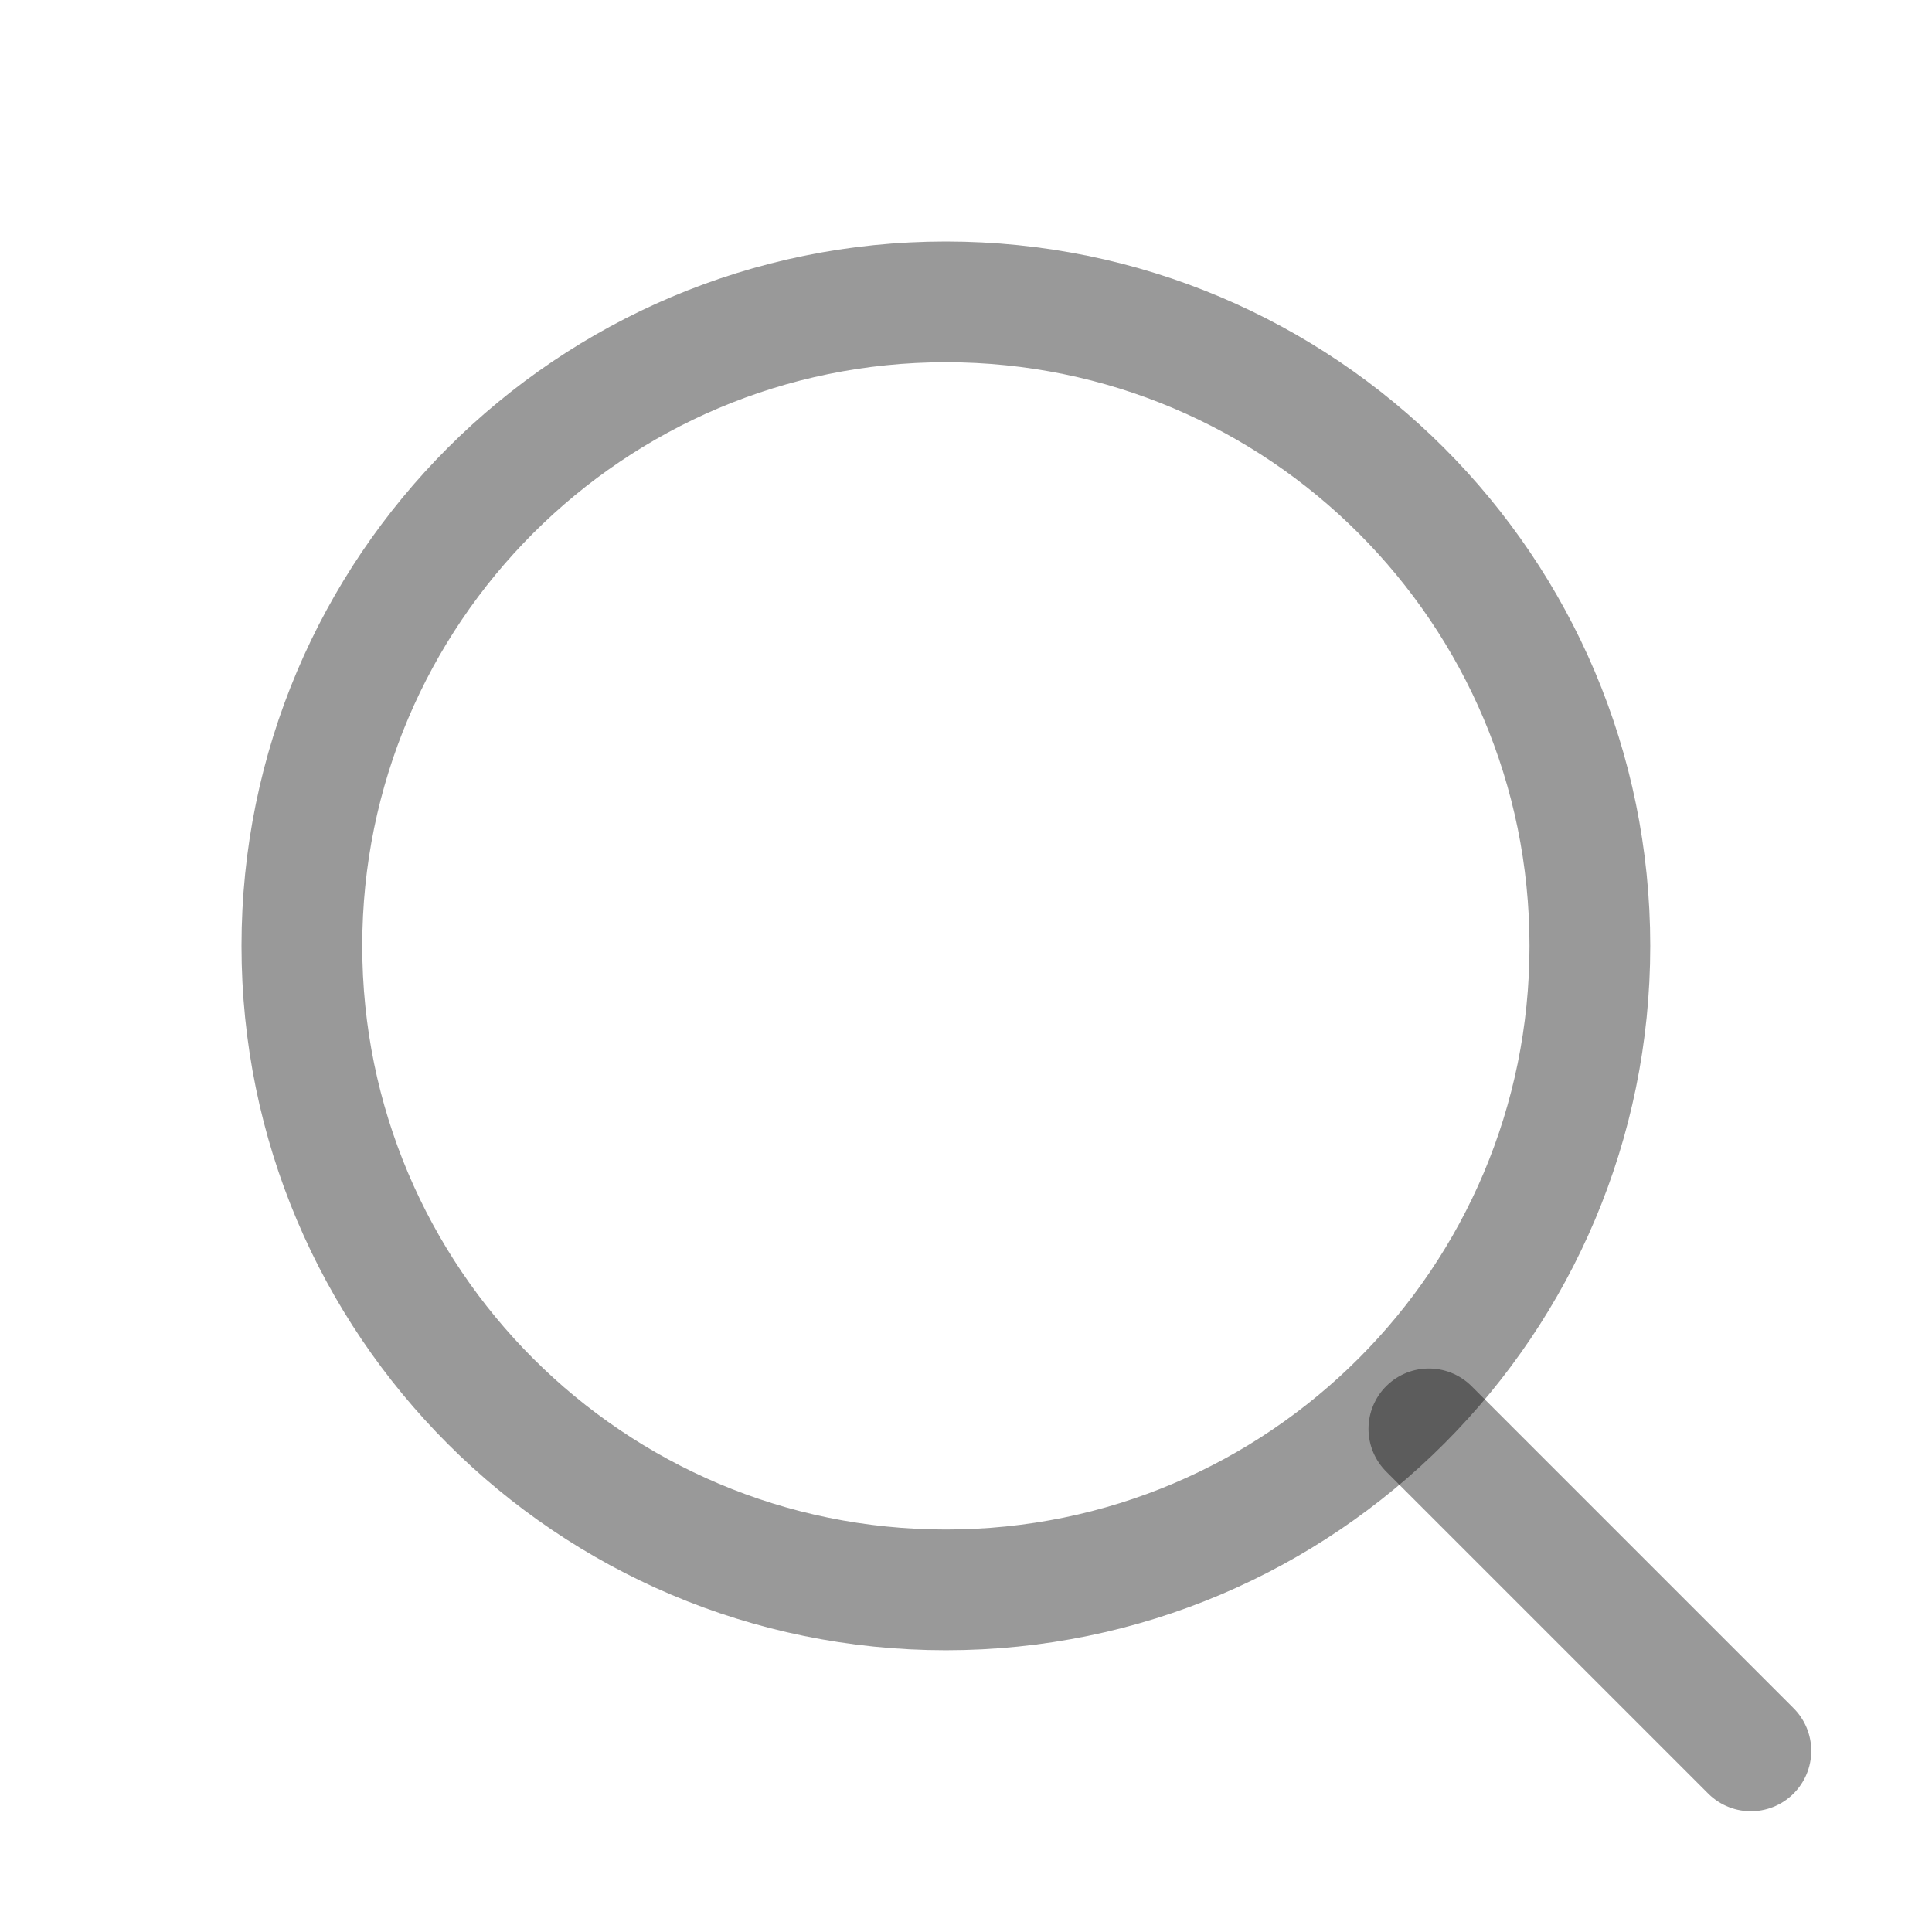
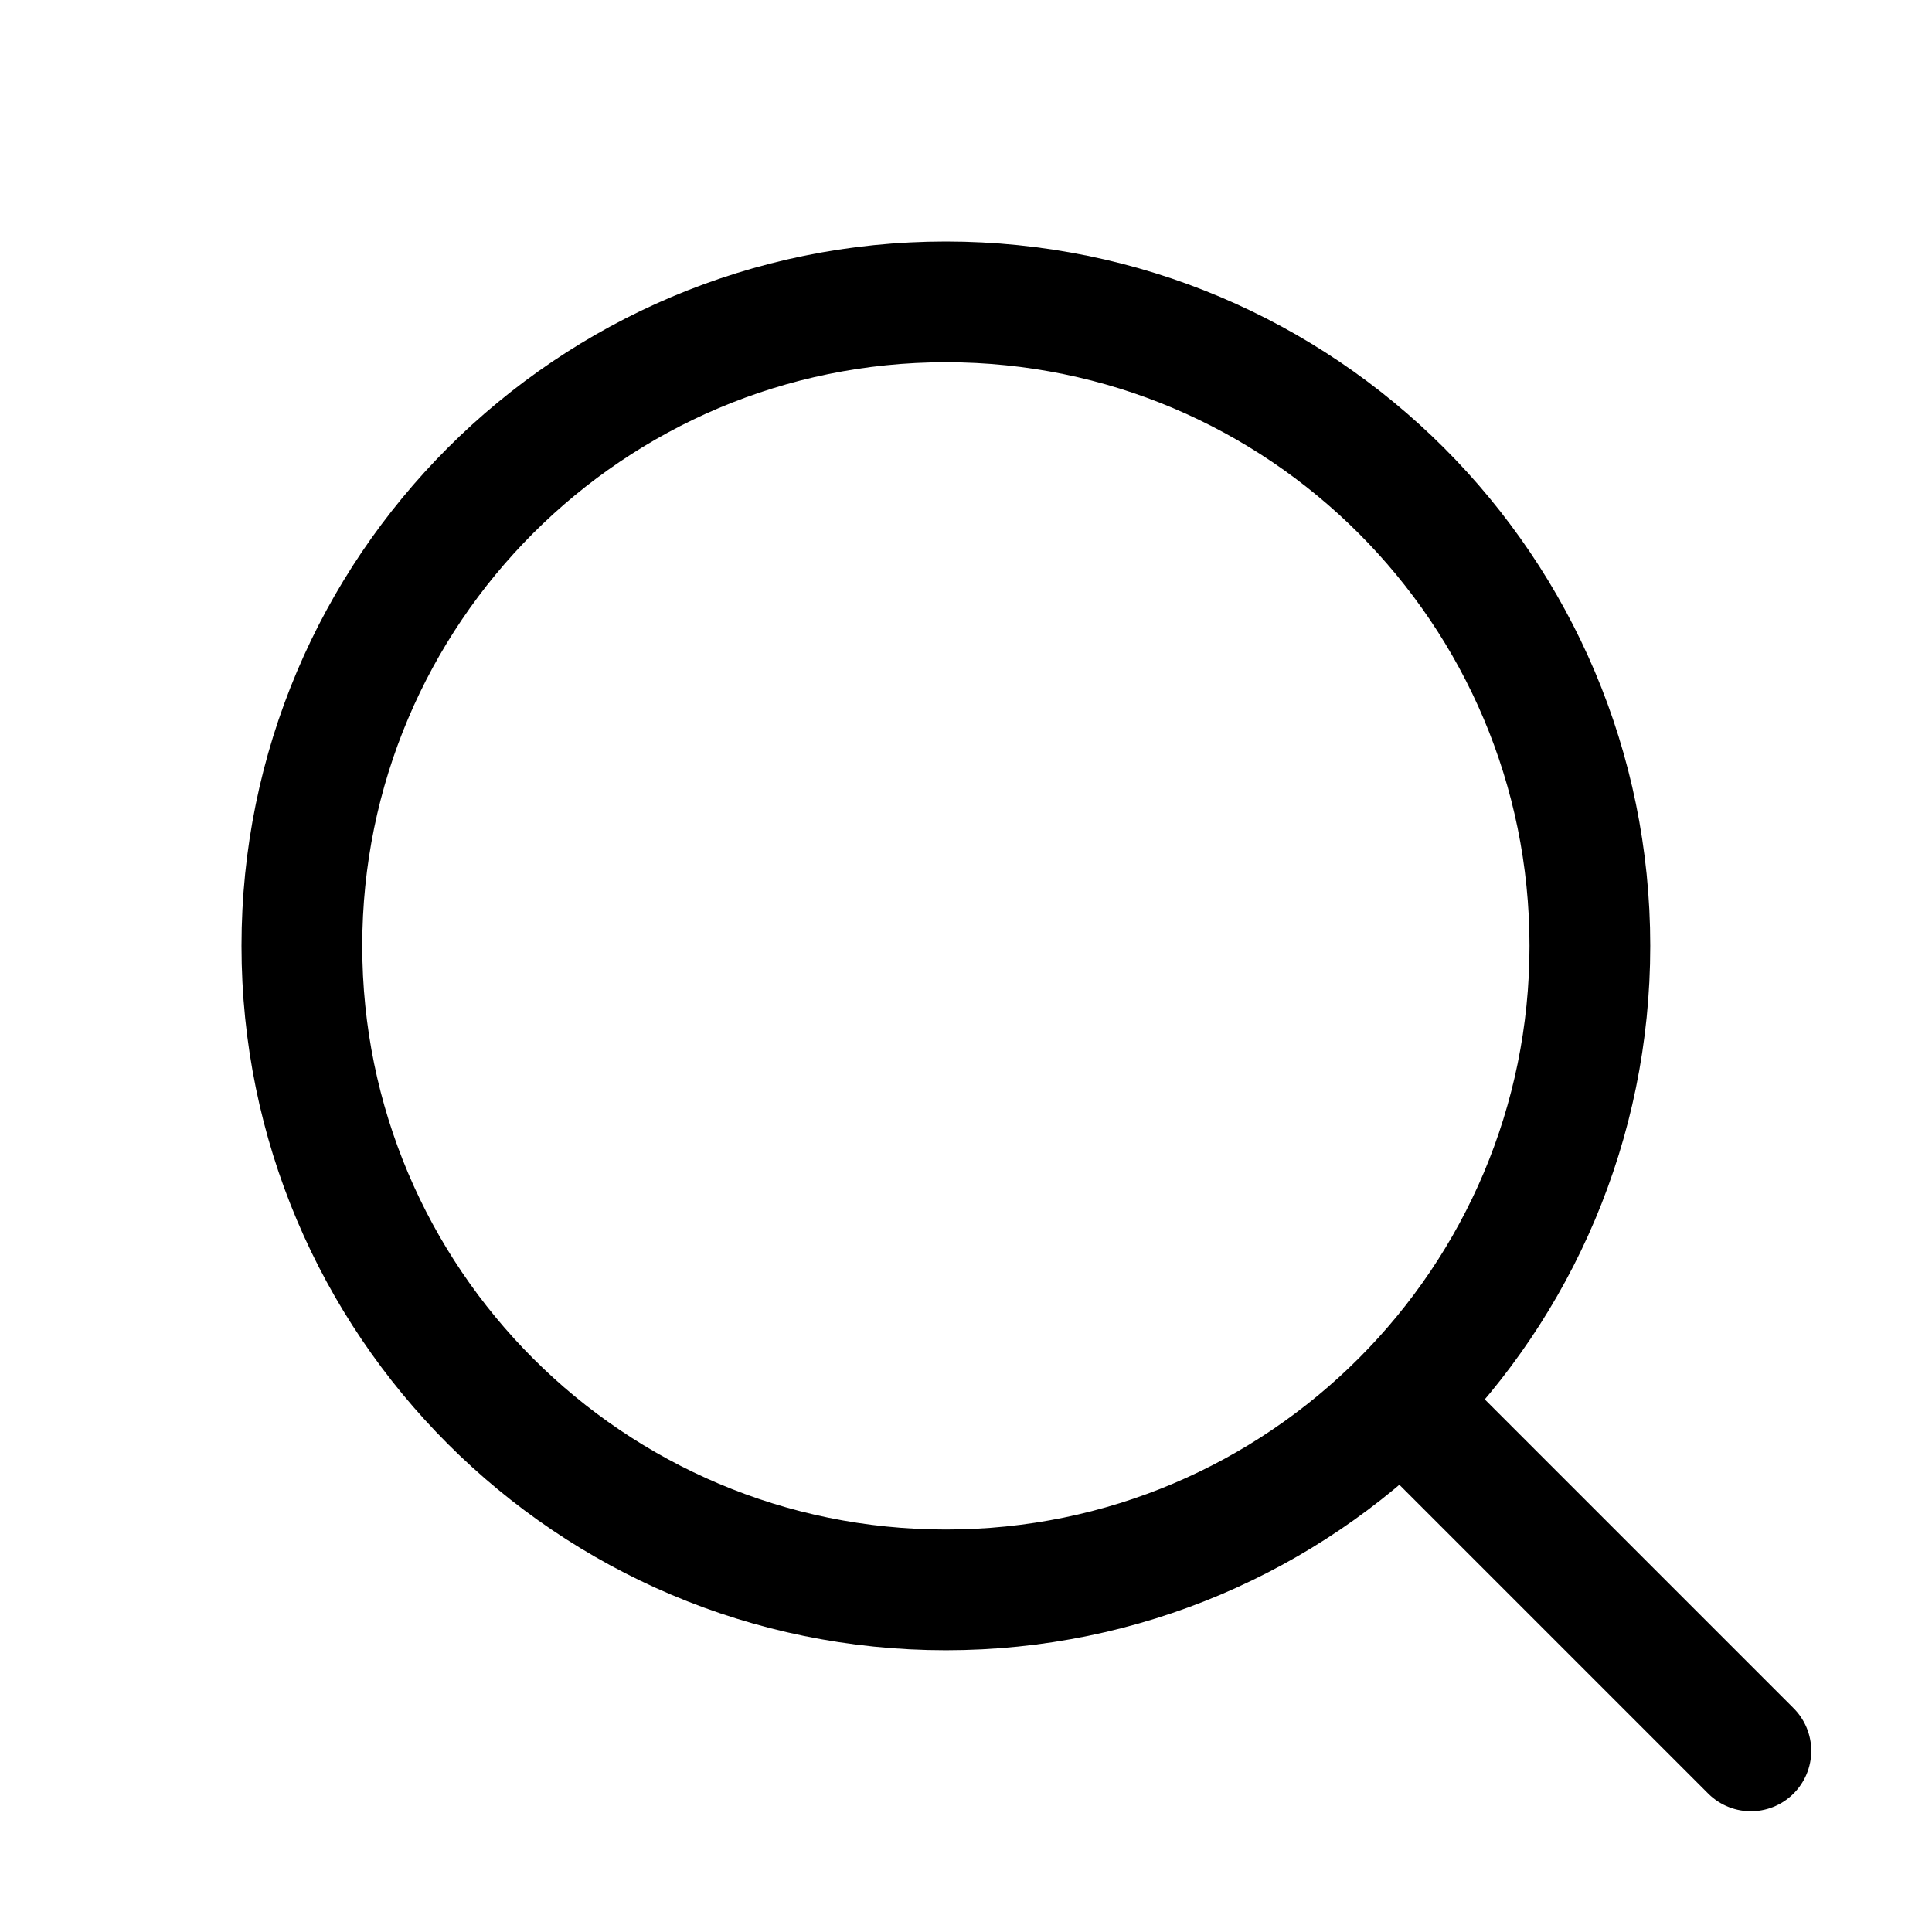
<svg xmlns="http://www.w3.org/2000/svg" width="24" height="24" viewBox="0 0 24 24" fill="none">
  <g transform="translate(3, 3)">
-     <path d="M0.75 8.75C0.75 13.168 4.332 16.75 8.75 16.75C10.963 16.75 12.966 15.851 14.414 14.399C15.858 12.952 16.75 10.955 16.75 8.75C16.75 4.332 13.168 0.75 8.75 0.75C4.332 0.75 0.75 4.332 0.75 8.75Z" stroke="black" stroke-opacity="0.4" stroke-width="1.5" stroke-linecap="round" stroke-linejoin="round" />
+     <path d="M0.75 8.75C0.75 13.168 4.332 16.75 8.75 16.75C10.963 16.75 12.966 15.851 14.414 14.399C15.858 12.952 16.75 10.955 16.75 8.75C16.75 4.332 13.168 0.75 8.75 0.75C4.332 0.75 0.75 4.332 0.75 8.75Z" stroke="currentColor" stroke-width="1.5" stroke-linecap="round" stroke-linejoin="round" />
  </g>
  <g transform="translate(17, 17)">
-     <path d="M0.75 0.75L4.75 4.75" stroke="black" stroke-opacity="0.4" stroke-width="1.5" stroke-linecap="round" stroke-linejoin="round" />
+     <path d="M0.75 0.75L4.75 4.75" stroke="currentColor" stroke-width="1.5" stroke-linecap="round" stroke-linejoin="round" />
  </g>
</svg>
